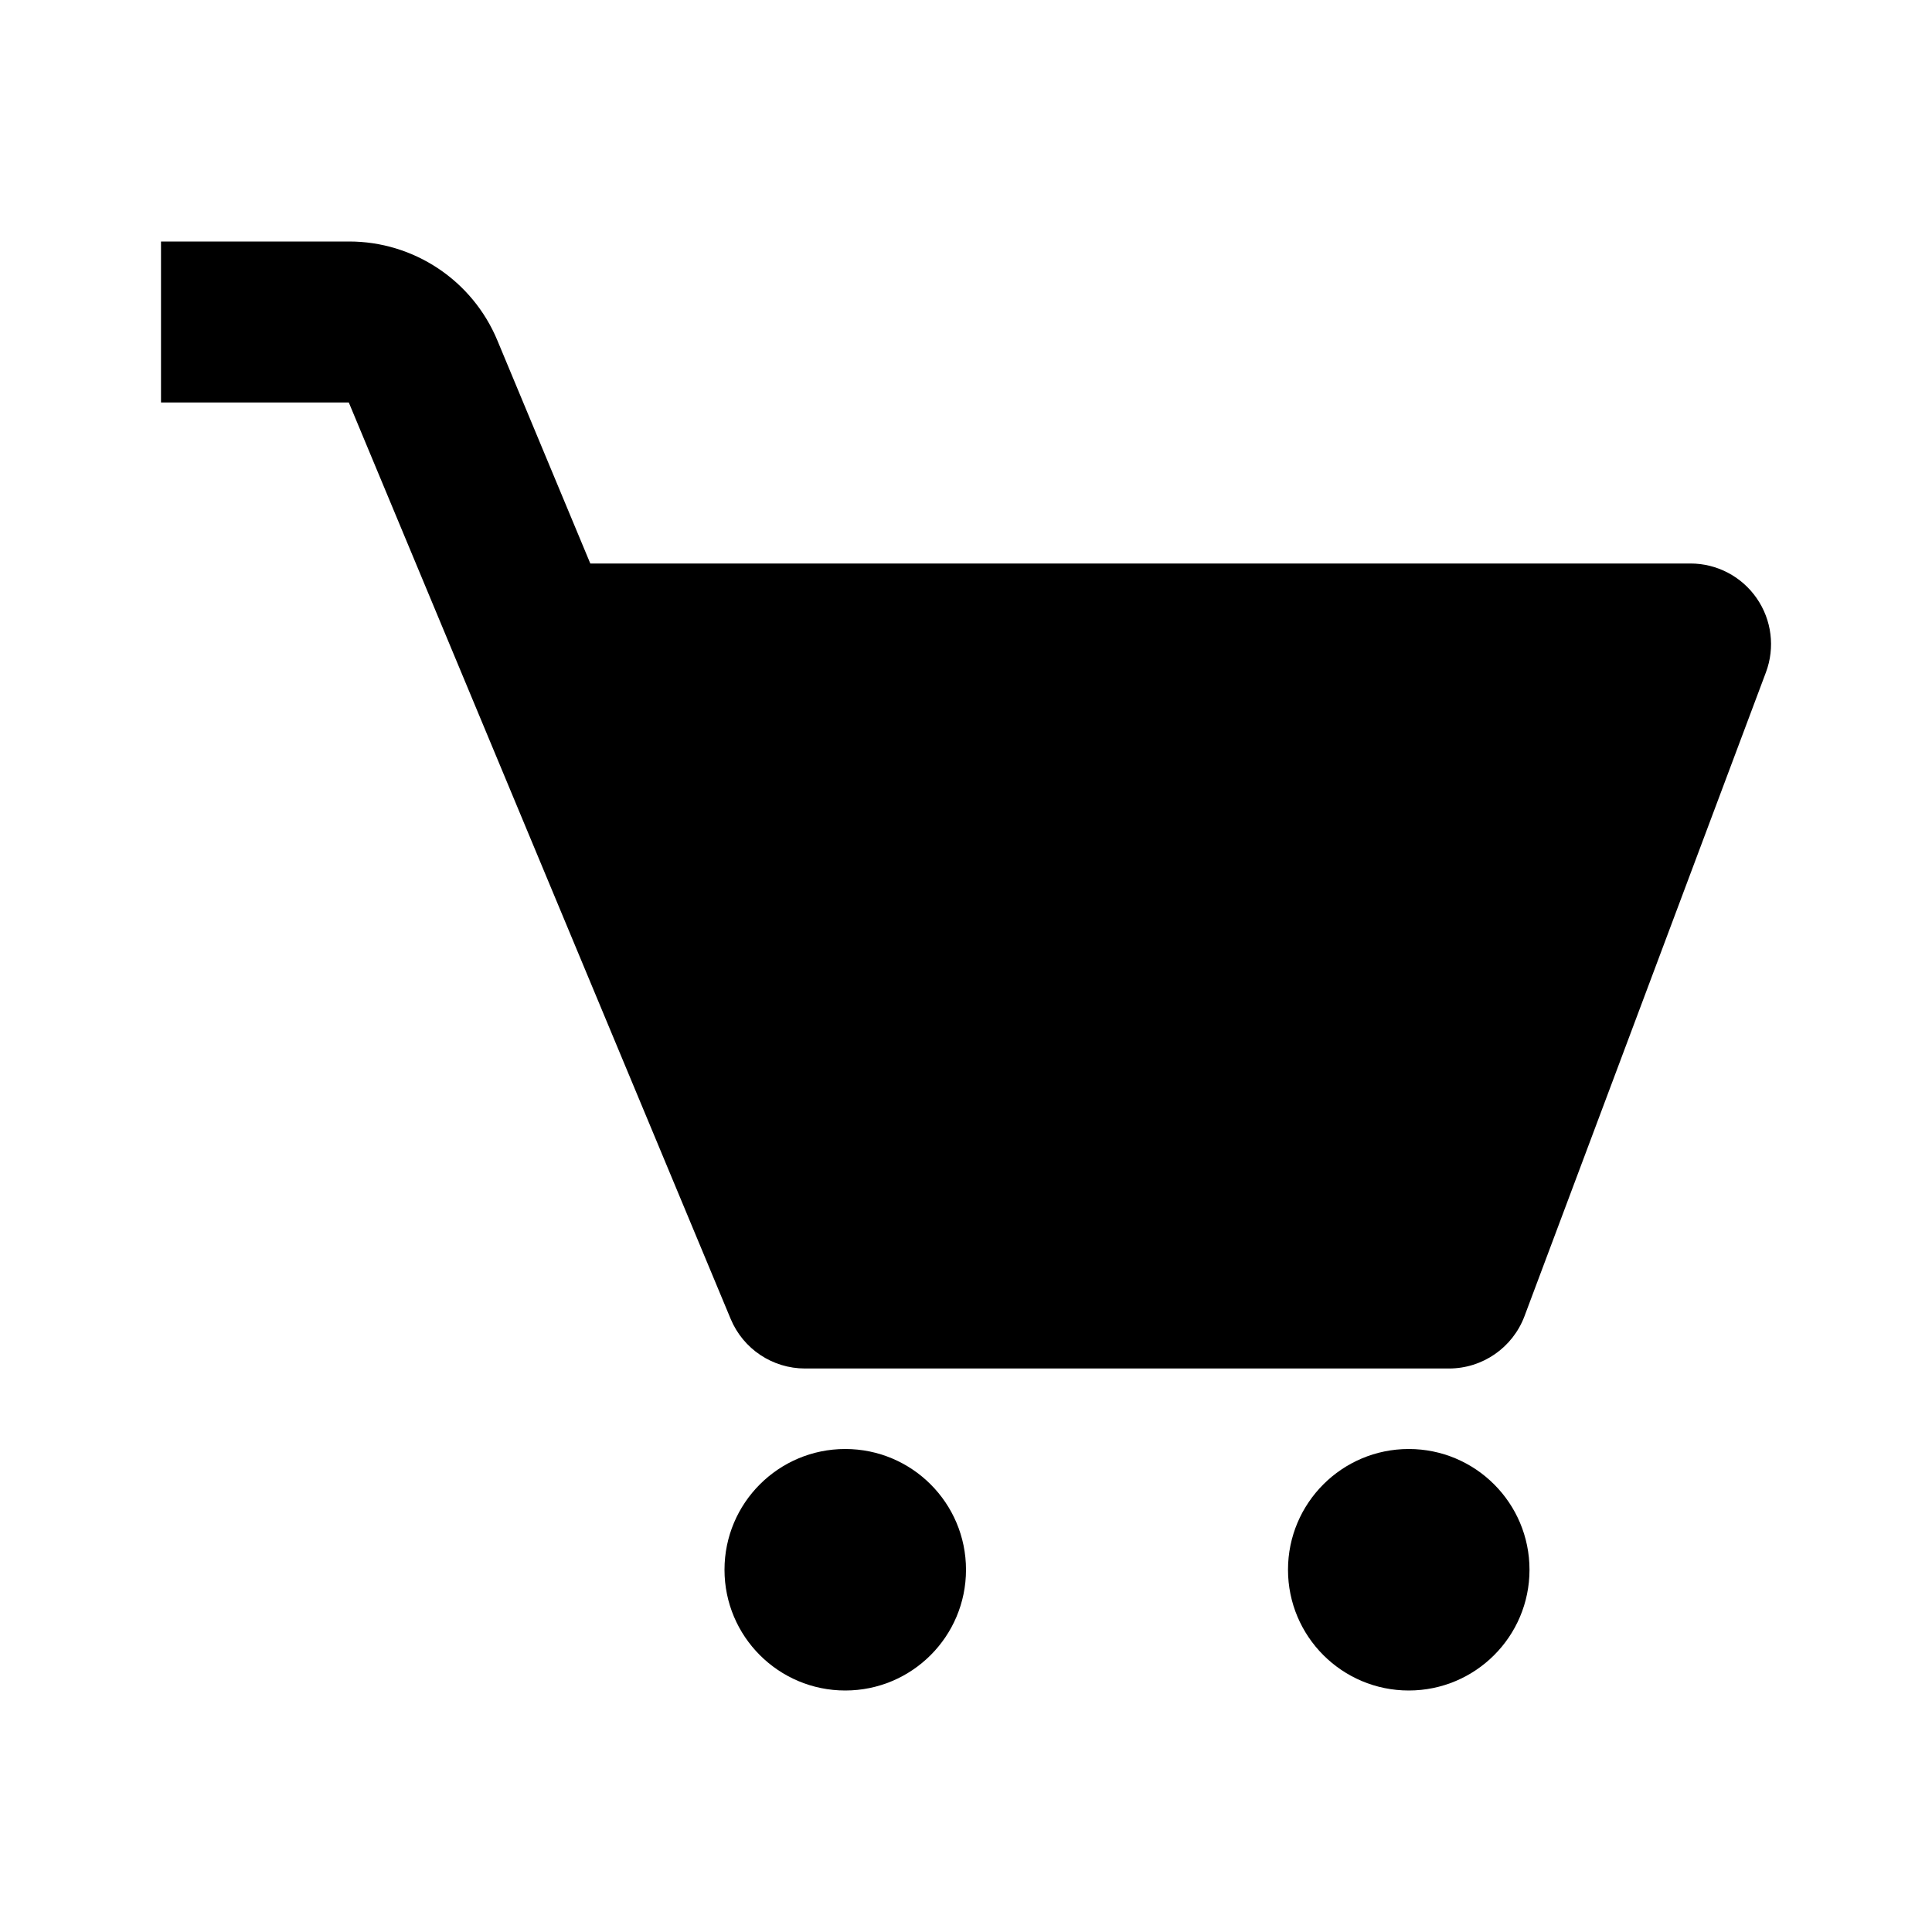
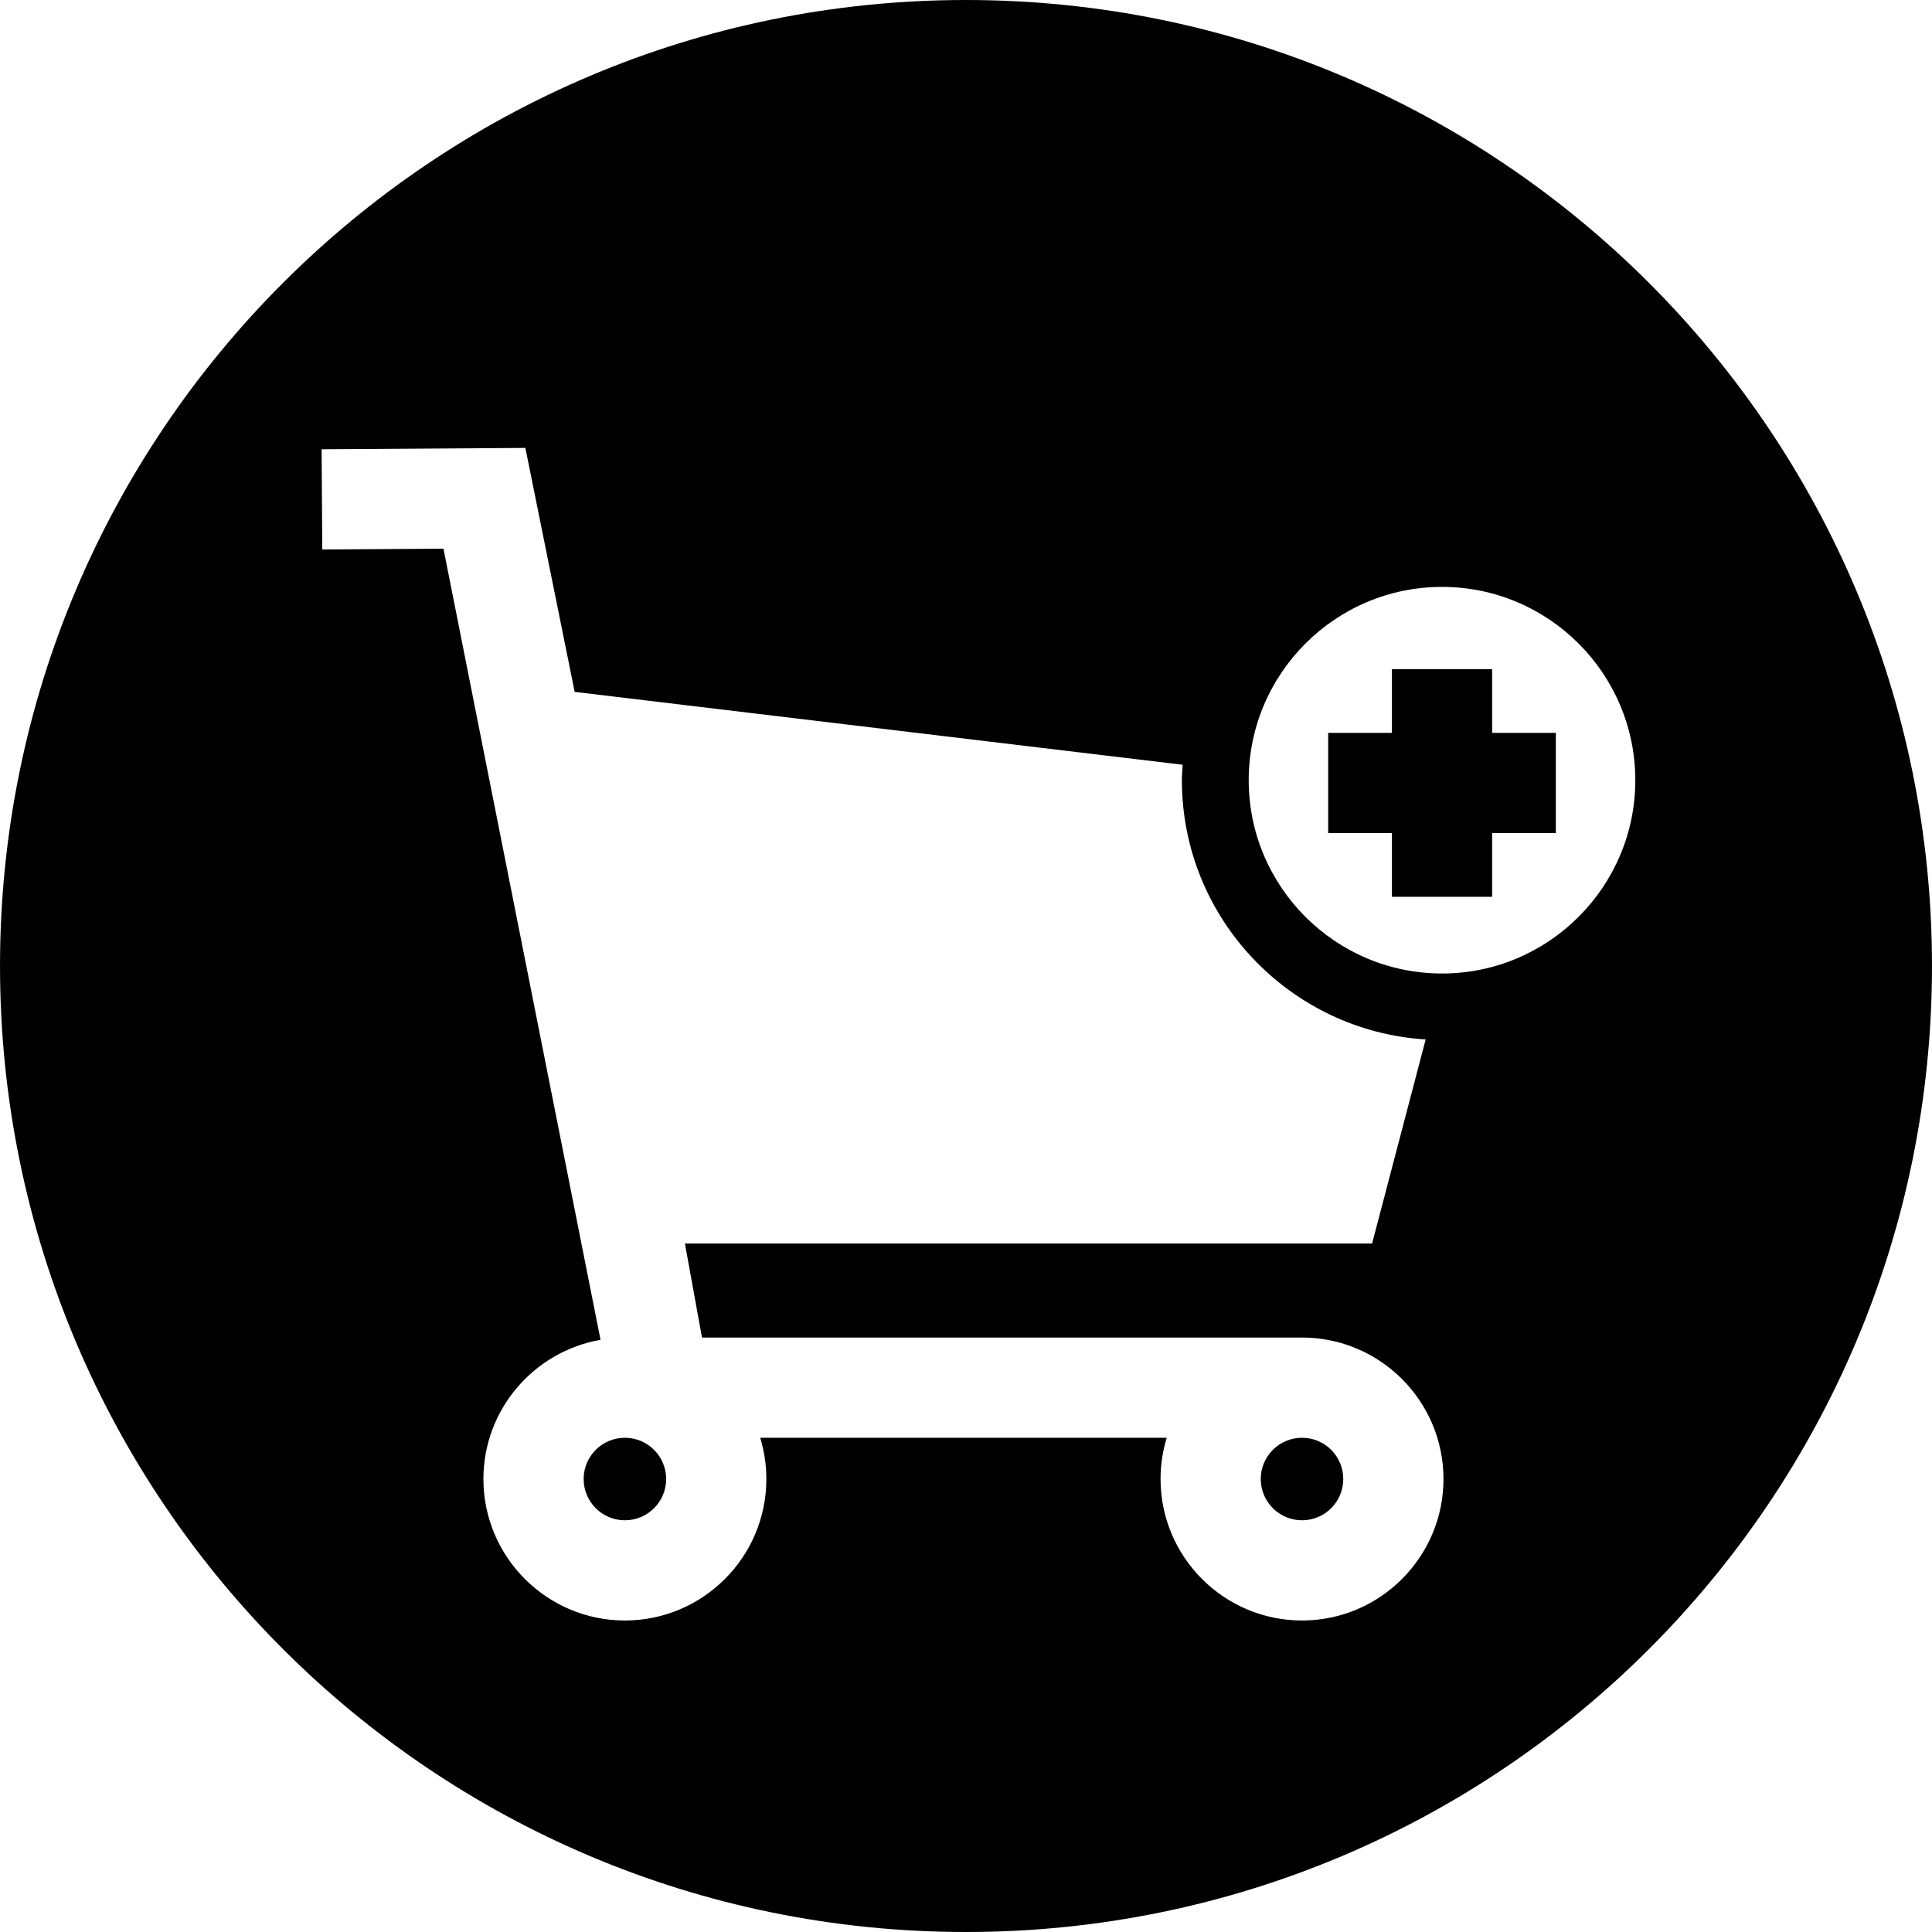
- <svg xmlns="http://www.w3.org/2000/svg" width="24" height="24" viewBox="0 0 24 24">
-   <path d="M21.822 7.431A1 1 0 0 0 21 7H7.333L6.179 4.23A1.994 1.994 0 0 0 4.333 3H2v2h2.333l4.744 11.385A1 1 0 0 0 10 17h8c.417 0 .79-.259.937-.648l3-8a1 1 0 0 0-.115-.921z" />
-   <circle cx="10.5" cy="19.5" r="1.5" />
-   <circle cx="17.5" cy="19.5" r="1.5" />
+ <svg xmlns="http://www.w3.org/2000/svg" version="1.1" id="Layer_1" x="0px" y="0px" viewBox="0 0 300.005 300.005" style="enable-background:new 0 0 300.005 300.005;" xml:space="preserve">
+   <g>
+     <g>
+       <g>
+         <circle cx="97.035" cy="229.666" r="6.406" />
+         <circle cx="202.179" cy="229.666" r="6.406" />
+         <path d="M150,0C67.159,0,0.002,67.162,0.002,150S67.159,300.005,150,300.005S300.003,232.841,300.003,150S232.841,0,150,0z      M202.179,251.634c-12.112,0-21.965-9.856-21.965-21.971c0-2.225,0.34-4.378,0.957-6.404h-63.126     c0.62,2.026,0.957,4.176,0.957,6.404c0,12.115-9.853,21.971-21.968,21.971s-21.968-9.856-21.968-21.971     c0-10.821,7.872-19.815,18.187-21.615L68.862,85.201l-18.819,0.124L49.94,69.763l31.64-0.21l7.656,37.883l94.413,11.319     c-0.052,0.796-0.122,1.585-0.122,2.394c0,21.413,16.763,38.941,37.851,40.261l-8.318,31.692H106.354l2.651,14.594h93.171     c12.112,0,21.971,9.853,21.971,21.965C224.147,241.778,214.291,251.634,202.179,251.634z M223.921,151.167     c-16.555,0-30.019-13.466-30.019-30.016s13.464-30.016,30.019-30.016c16.55,0,30.013,13.466,30.013,30.016     S240.468,151.167,223.921,151.167z" />
+         <polygon points="231.702,103.906 216.14,103.906 216.14,113.803 206.24,113.803 206.24,129.365 216.14,129.365 216.14,139.257      231.702,139.257 231.702,129.365 241.594,129.365 241.594,113.803 231.702,113.803    " />
+       </g>
+     </g>
+   </g>
+   <g>
+ </g>
+   <g>
+ </g>
+   <g>
+ </g>
+   <g>
+ </g>
+   <g>
+ </g>
+   <g>
+ </g>
+   <g>
+ </g>
+   <g>
+ </g>
+   <g>
+ </g>
+   <g>
+ </g>
+   <g>
+ </g>
+   <g>
+ </g>
+   <g>
+ </g>
+   <g>
+ </g>
+   <g>
+ </g>
</svg>
